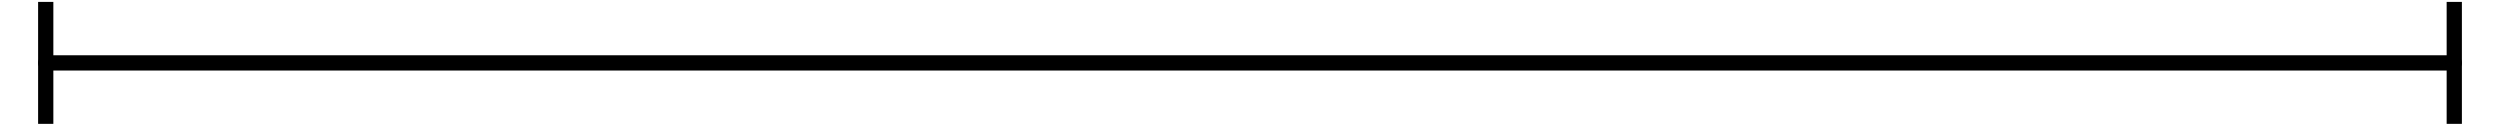
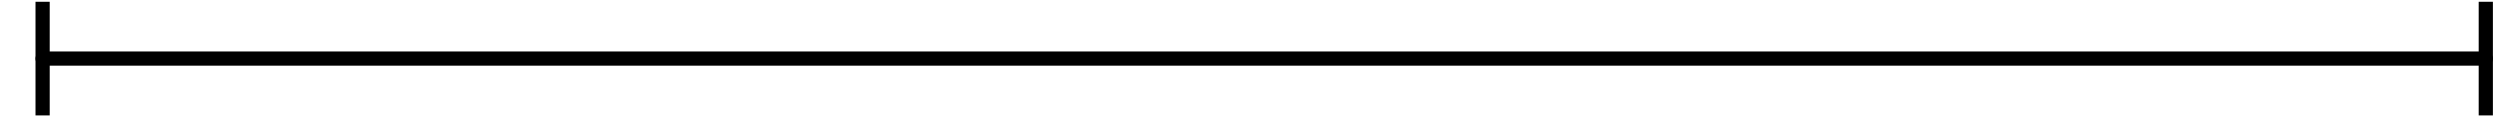
- <svg xmlns="http://www.w3.org/2000/svg" version="1.1" viewBox="346 528 164 9" width="164" height="9">
+ <svg xmlns="http://www.w3.org/2000/svg" version="1.1" viewBox="346 528 176 9" width="176" height="9">
  <defs>
    <marker orient="auto" overflow="visible" markerUnits="strokeWidth" id="NegativeControls_Marker" stroke-linejoin="miter" stroke-miterlimit="10" viewBox="-1 -5 2 10" markerWidth="2" markerHeight="10" color="black">
      <g>
        <line x1="0" y1="-4" x2="0" y2="4" fill="none" stroke="currentColor" stroke-width="1" />
      </g>
    </marker>
    <marker orient="auto" overflow="visible" markerUnits="strokeWidth" id="NegativeControls_Marker_2" stroke-linejoin="miter" stroke-miterlimit="10" viewBox="-1 -5 2 10" markerWidth="2" markerHeight="10" color="black">
      <g>
        <line x1="0" y1="4" x2="0" y2="-4" fill="none" stroke="currentColor" stroke-width="1" />
      </g>
    </marker>
  </defs>
  <g id="Canvas_3" fill-opacity="1" stroke-dasharray="none" fill="none" stroke-opacity="1" stroke="none">
    <g id="Canvas_3: Layer 1">
      <g id="Line_2">
-         <line x1="349" y1="532.125" x2="507" y2="532.125" marker-end="url(#NegativeControls_Marker)" marker-start="url(#NegativeControls_Marker_2)" stroke="black" stroke-linecap="round" stroke-linejoin="round" stroke-width="1" />
+         <line x1="349" y1="532.125" x2="521" y2="532.125" marker-end="url(#NegativeControls_Marker)" marker-start="url(#NegativeControls_Marker_2)" stroke="black" stroke-linecap="round" stroke-linejoin="round" stroke-width="1" />
      </g>
    </g>
  </g>
</svg>
